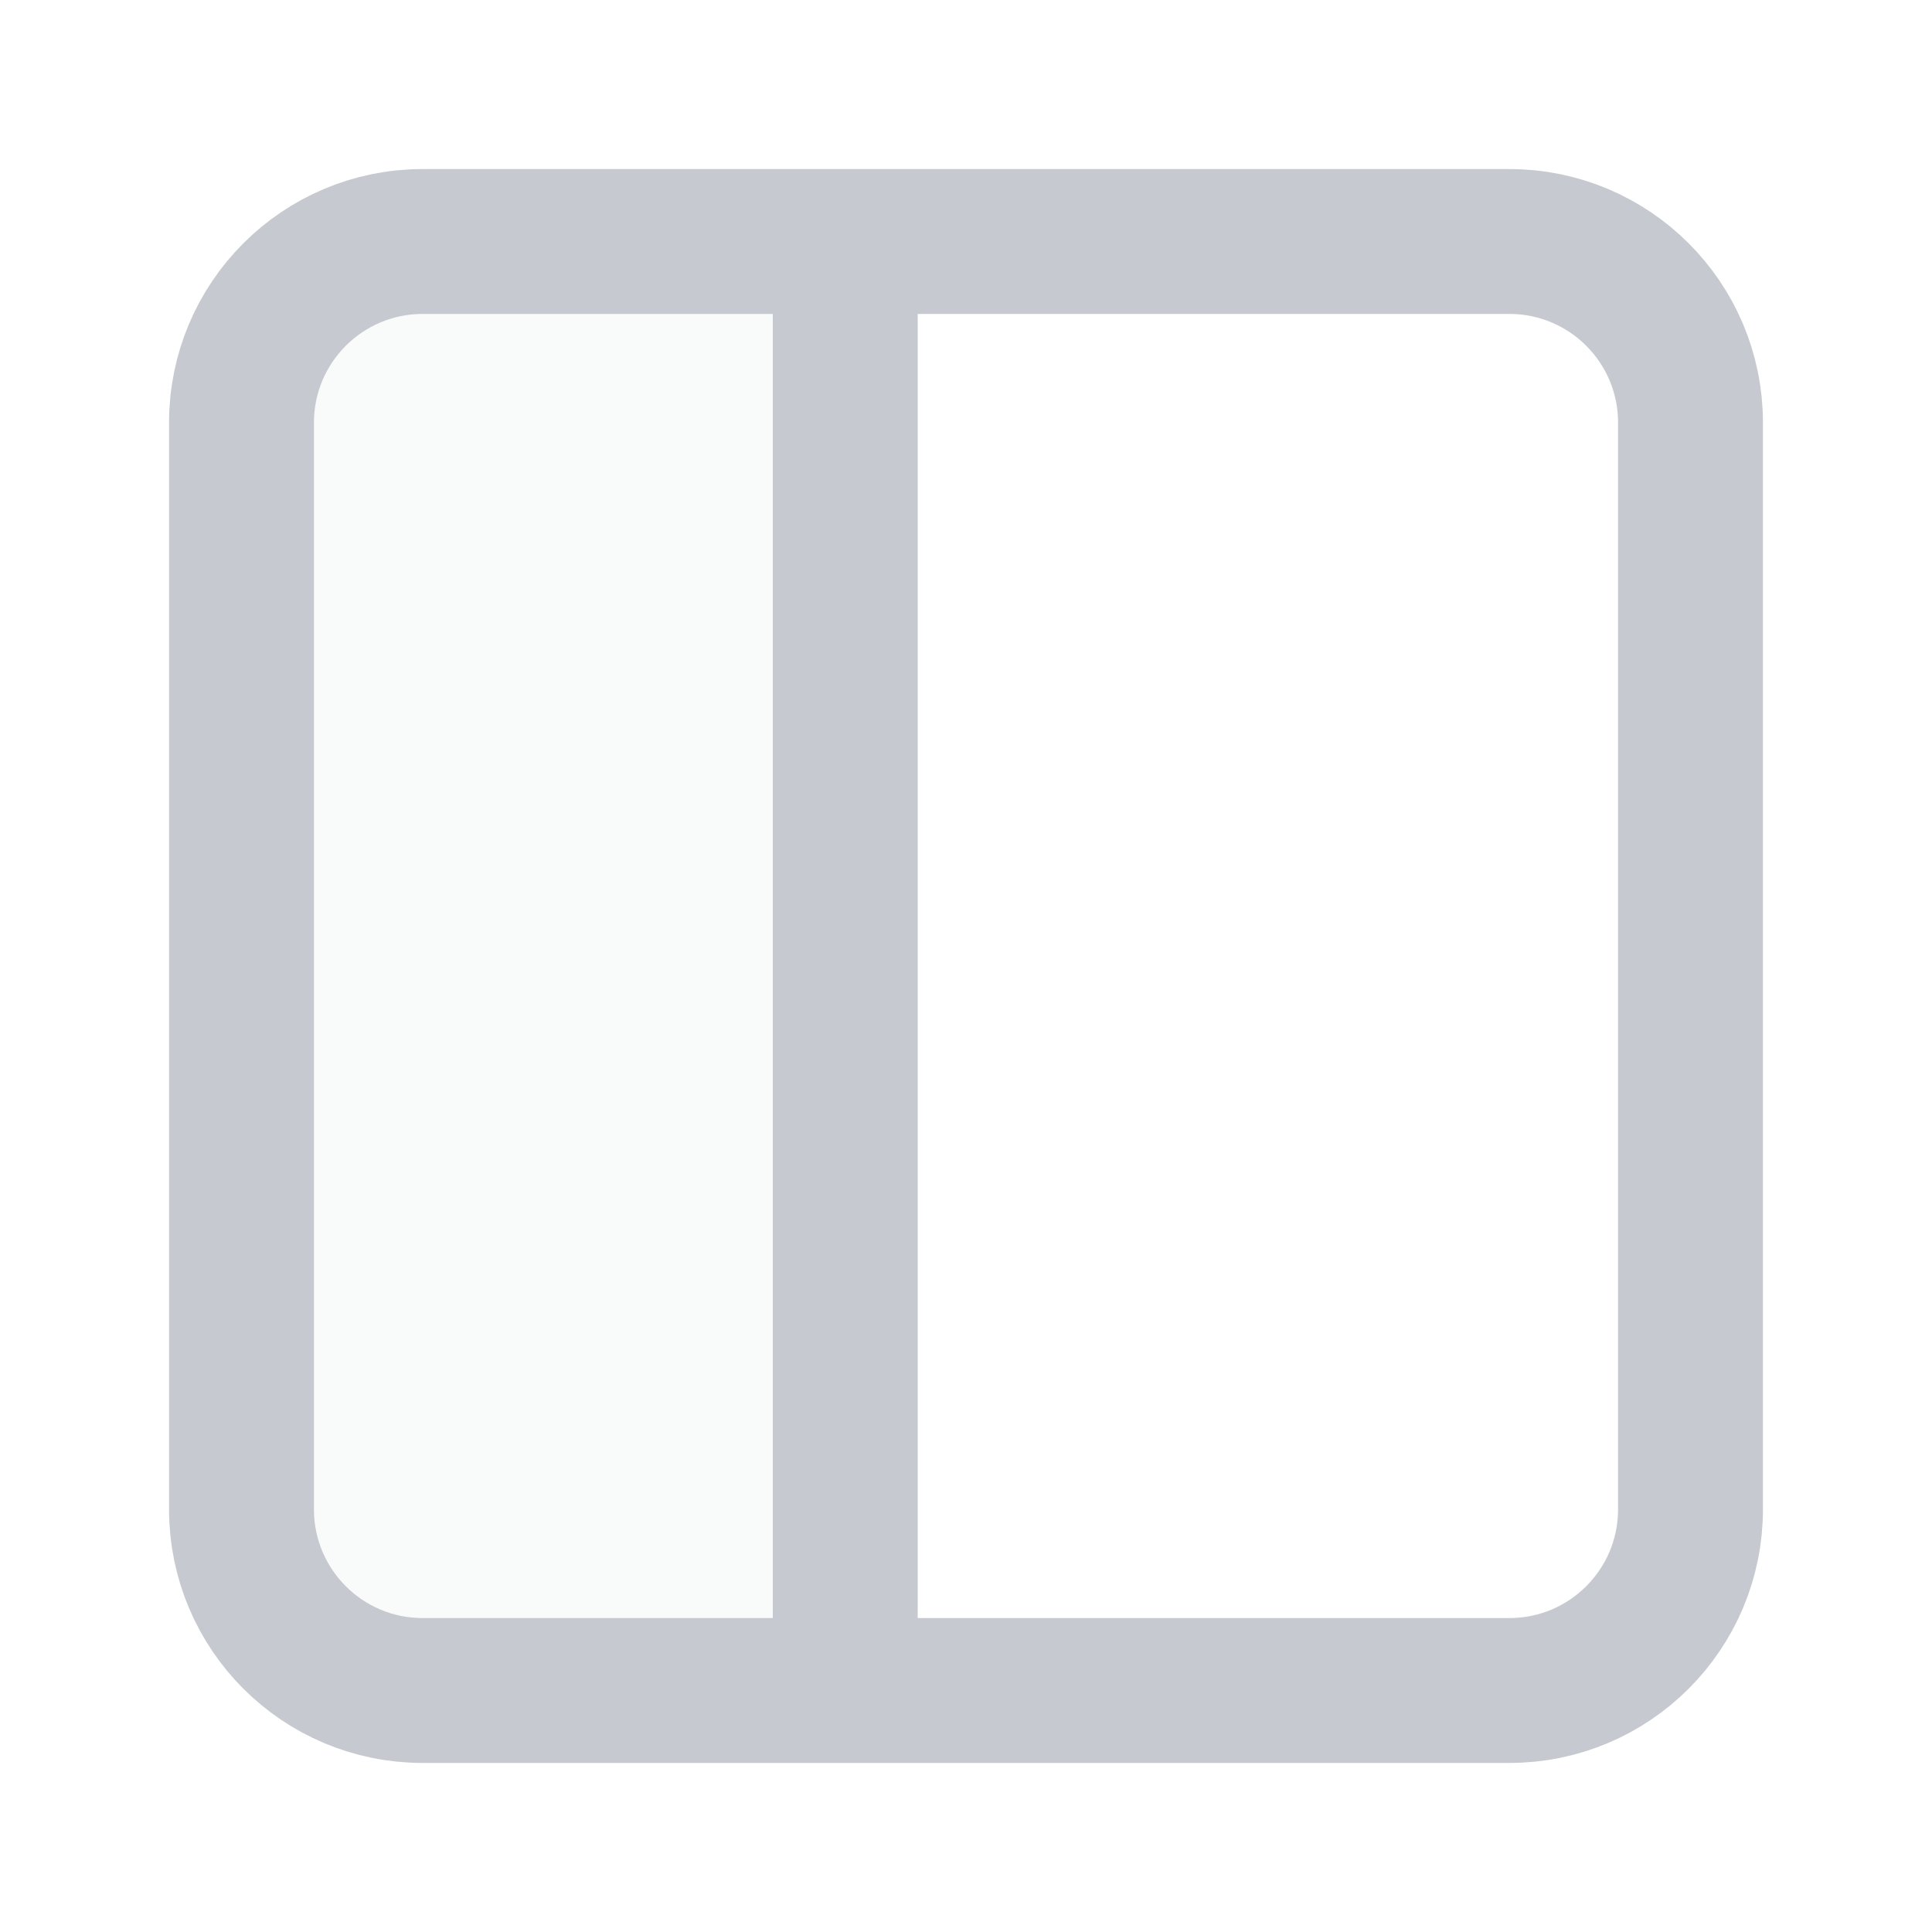
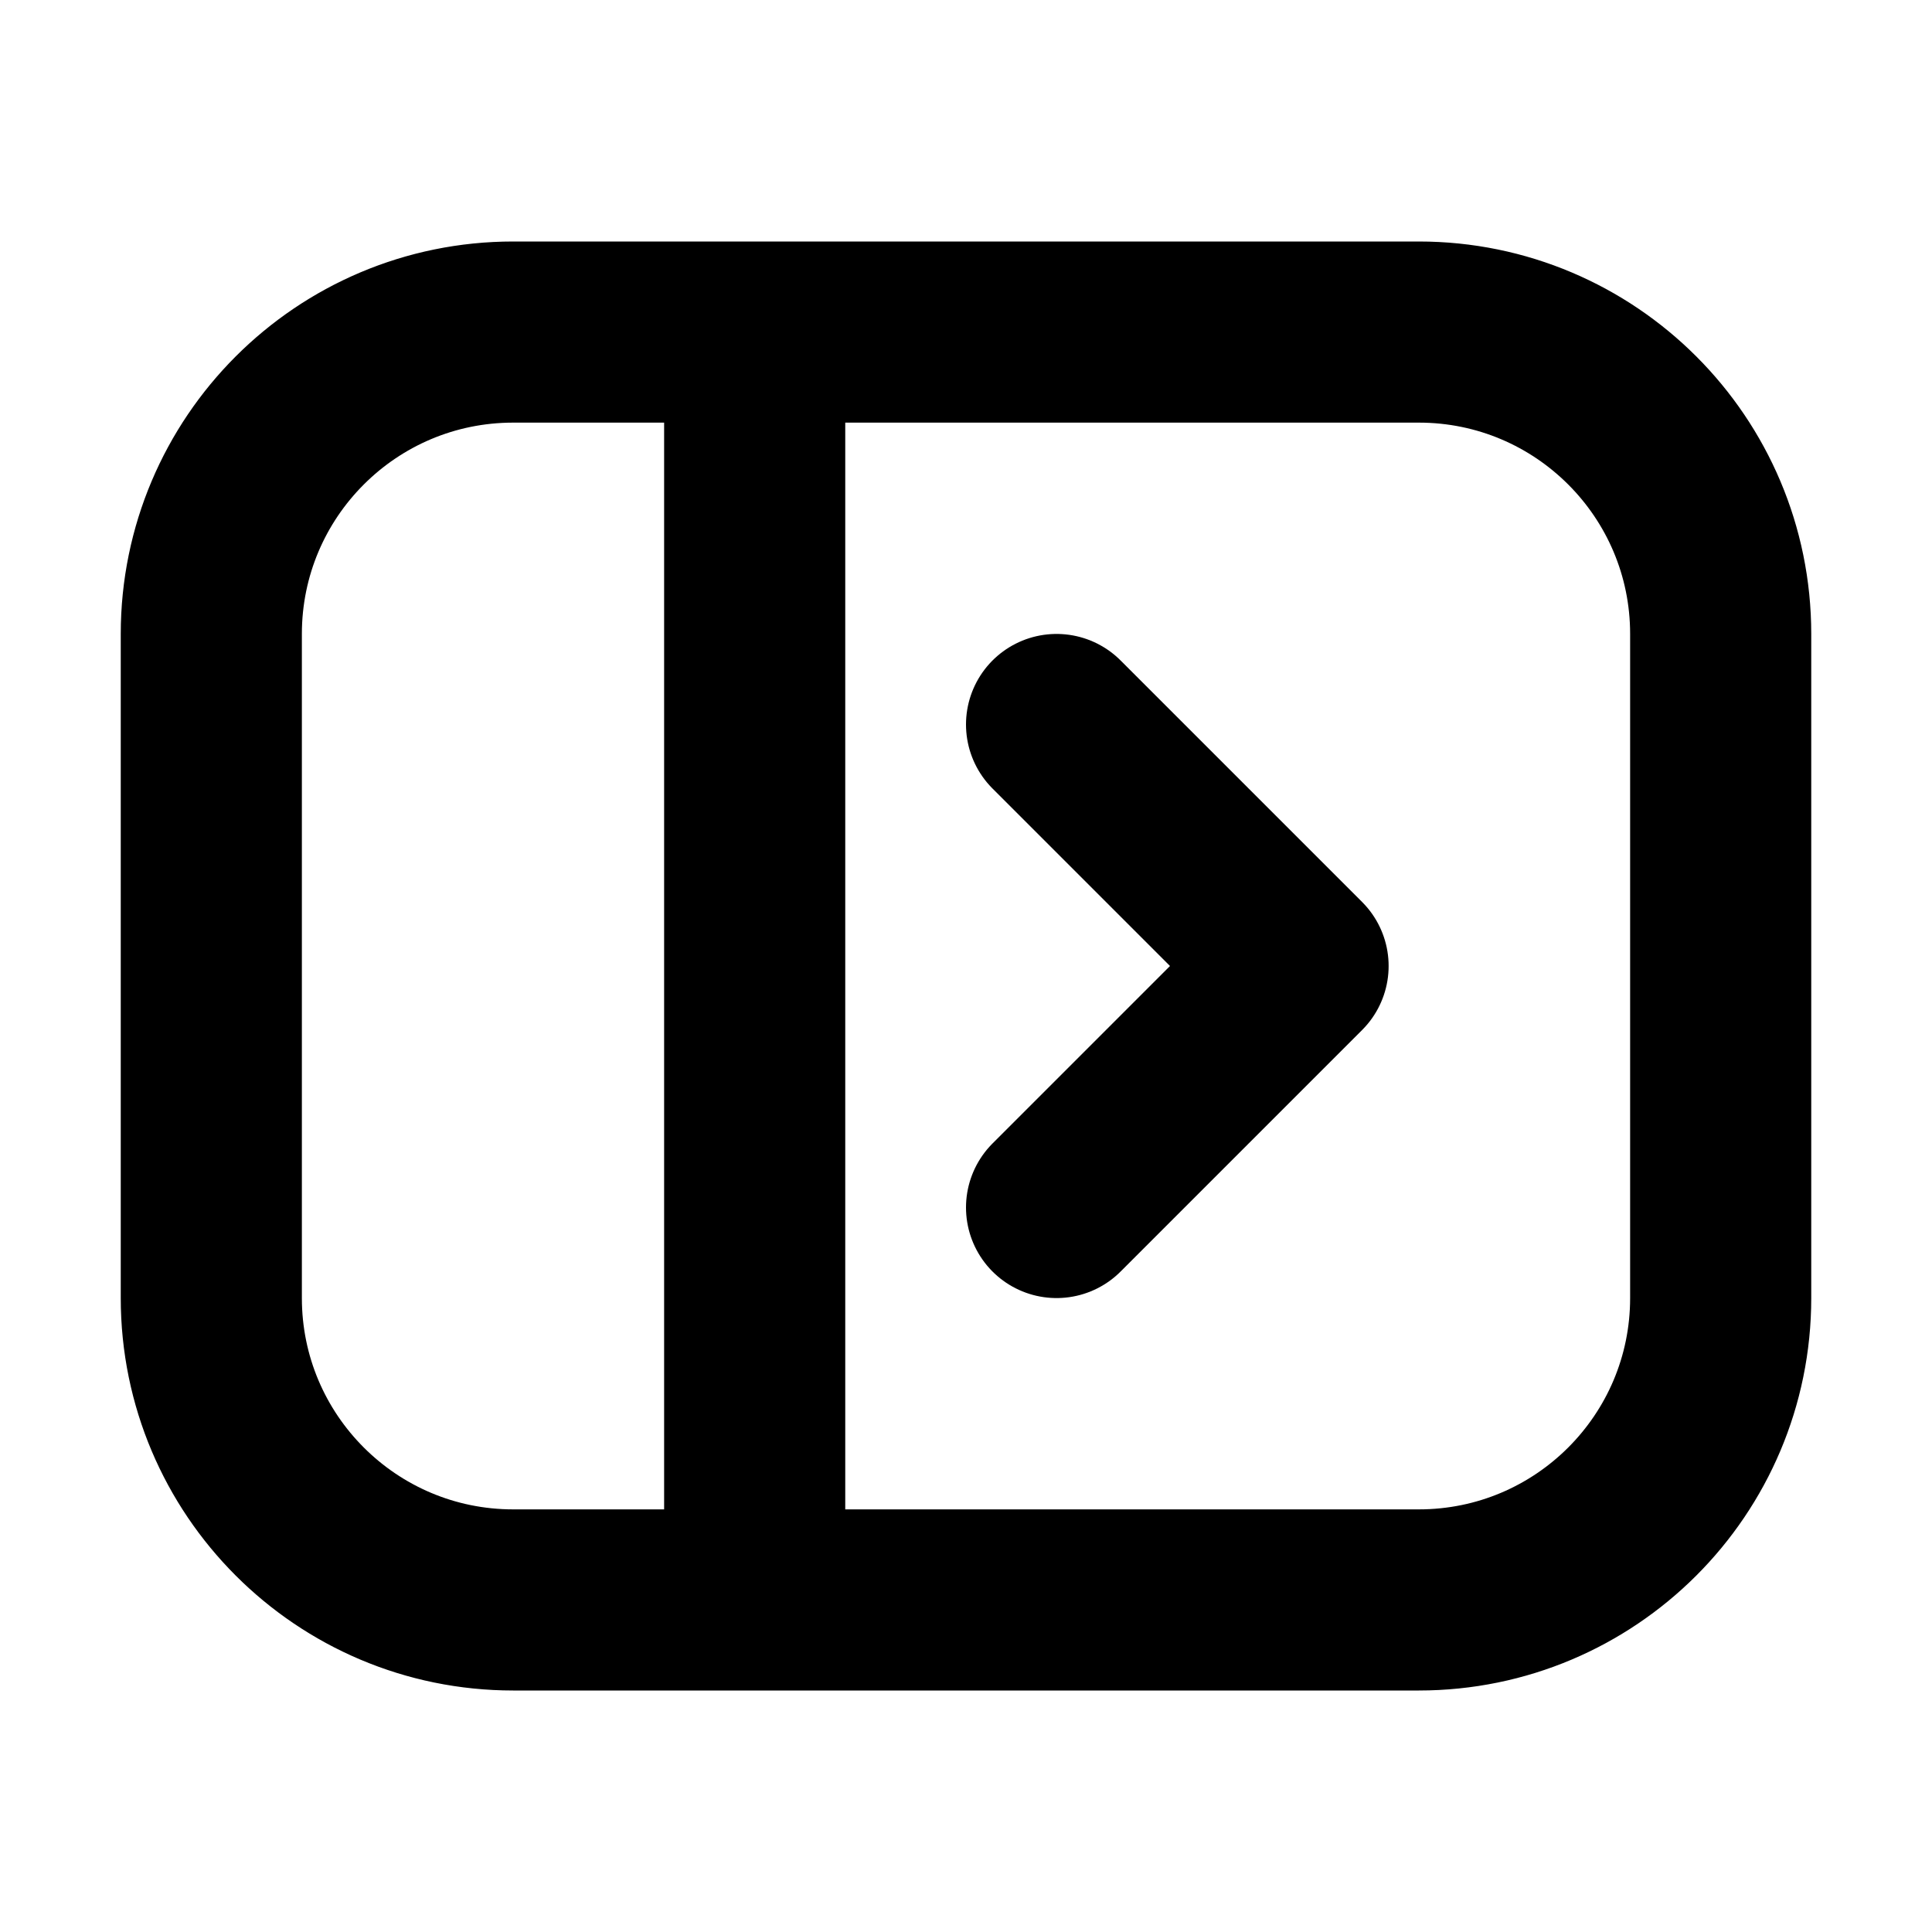
<svg xmlns="http://www.w3.org/2000/svg" width="16" height="16" viewBox="0 0 16 16" fill="none">
-   <rect opacity="0.1" width="5" height="12" rx="2" transform="matrix(-1 0 0 1 7 2)" fill="#C6CAD0" />
-   <path d="M7 2V14" stroke="#C6CAD0" stroke-width="1.2" />
-   <rect x="2" y="2" width="12" height="12" rx="1.5" stroke="#C6CAD0" stroke-width="1.2" />
+   <path d="M4.25 2.75h7.5a2.5 2.5 0 0 1 2.5 2.5v5.5a2.5 2.5 0 0 1 -2.5 2.5h-7.5a2.5 2.5 0 0 1 -2.5 -2.5v-5.5a2.5 2.5 0 0 1 2.5 -2.5zM6.25 2.75v10.5M8.75 6l2 2l-2 2" stroke="black" stroke-width="1.5" stroke-linecap="round" stroke-linejoin="round" />
</svg>
